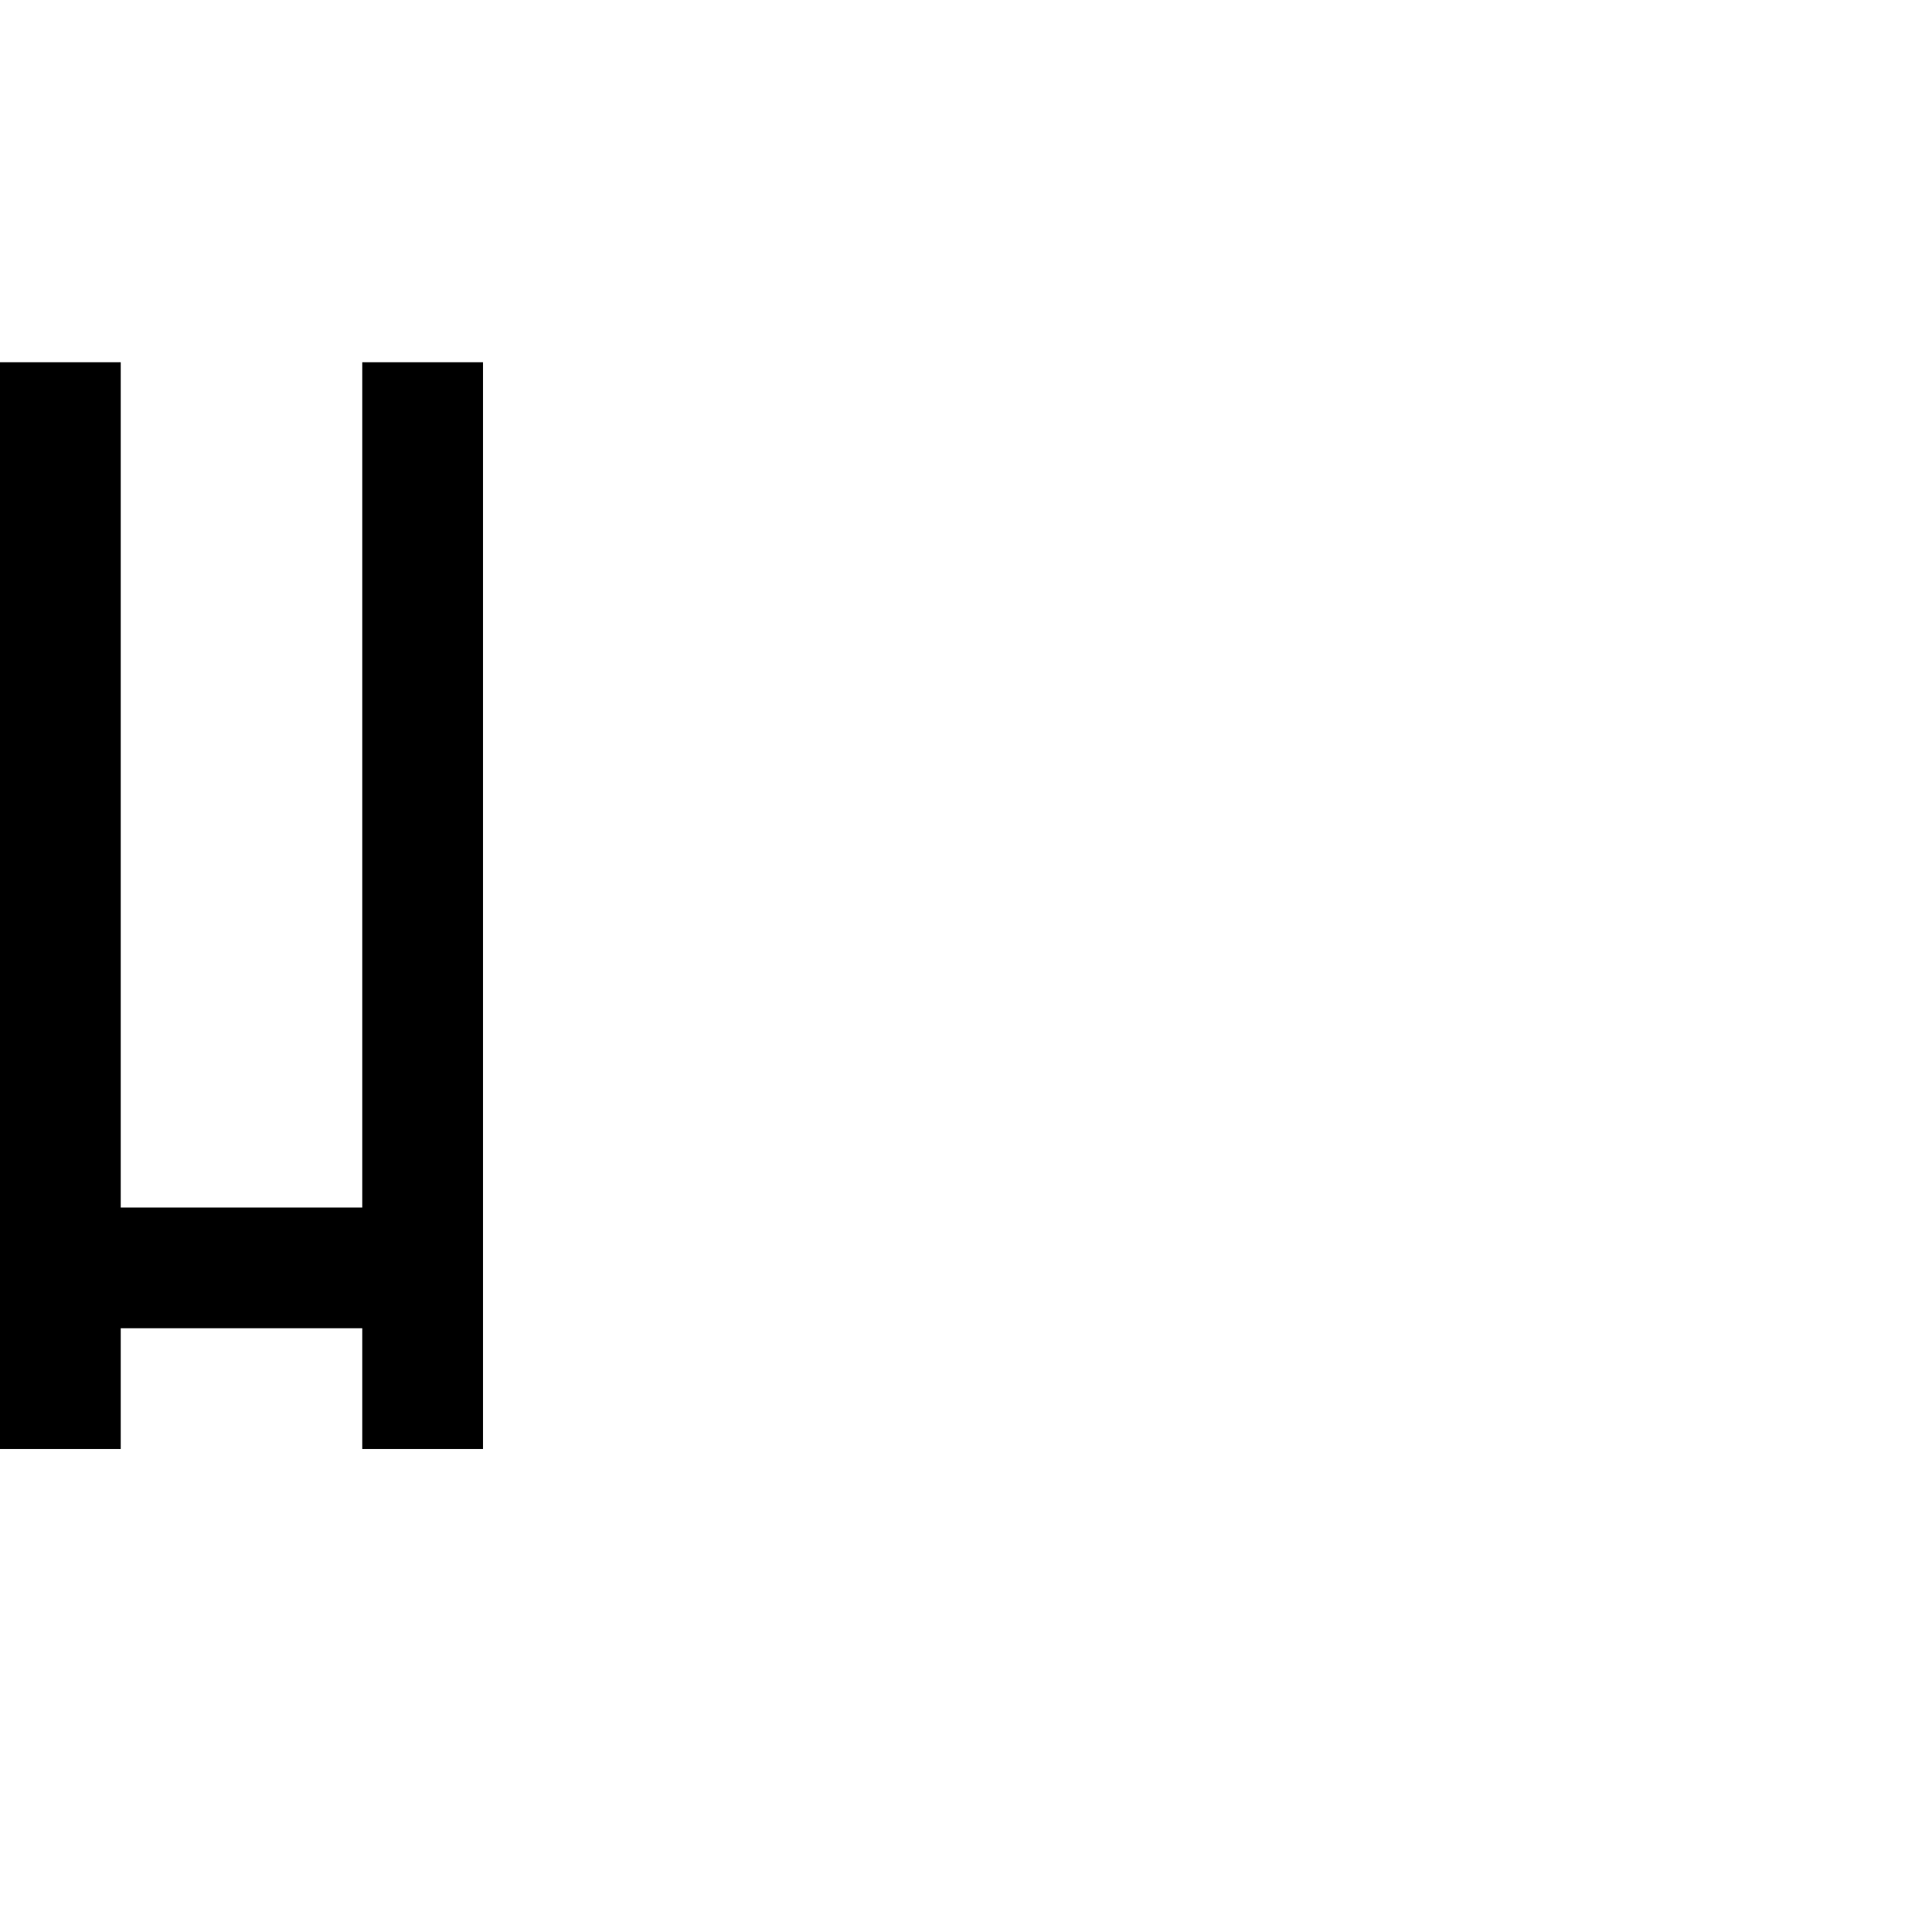
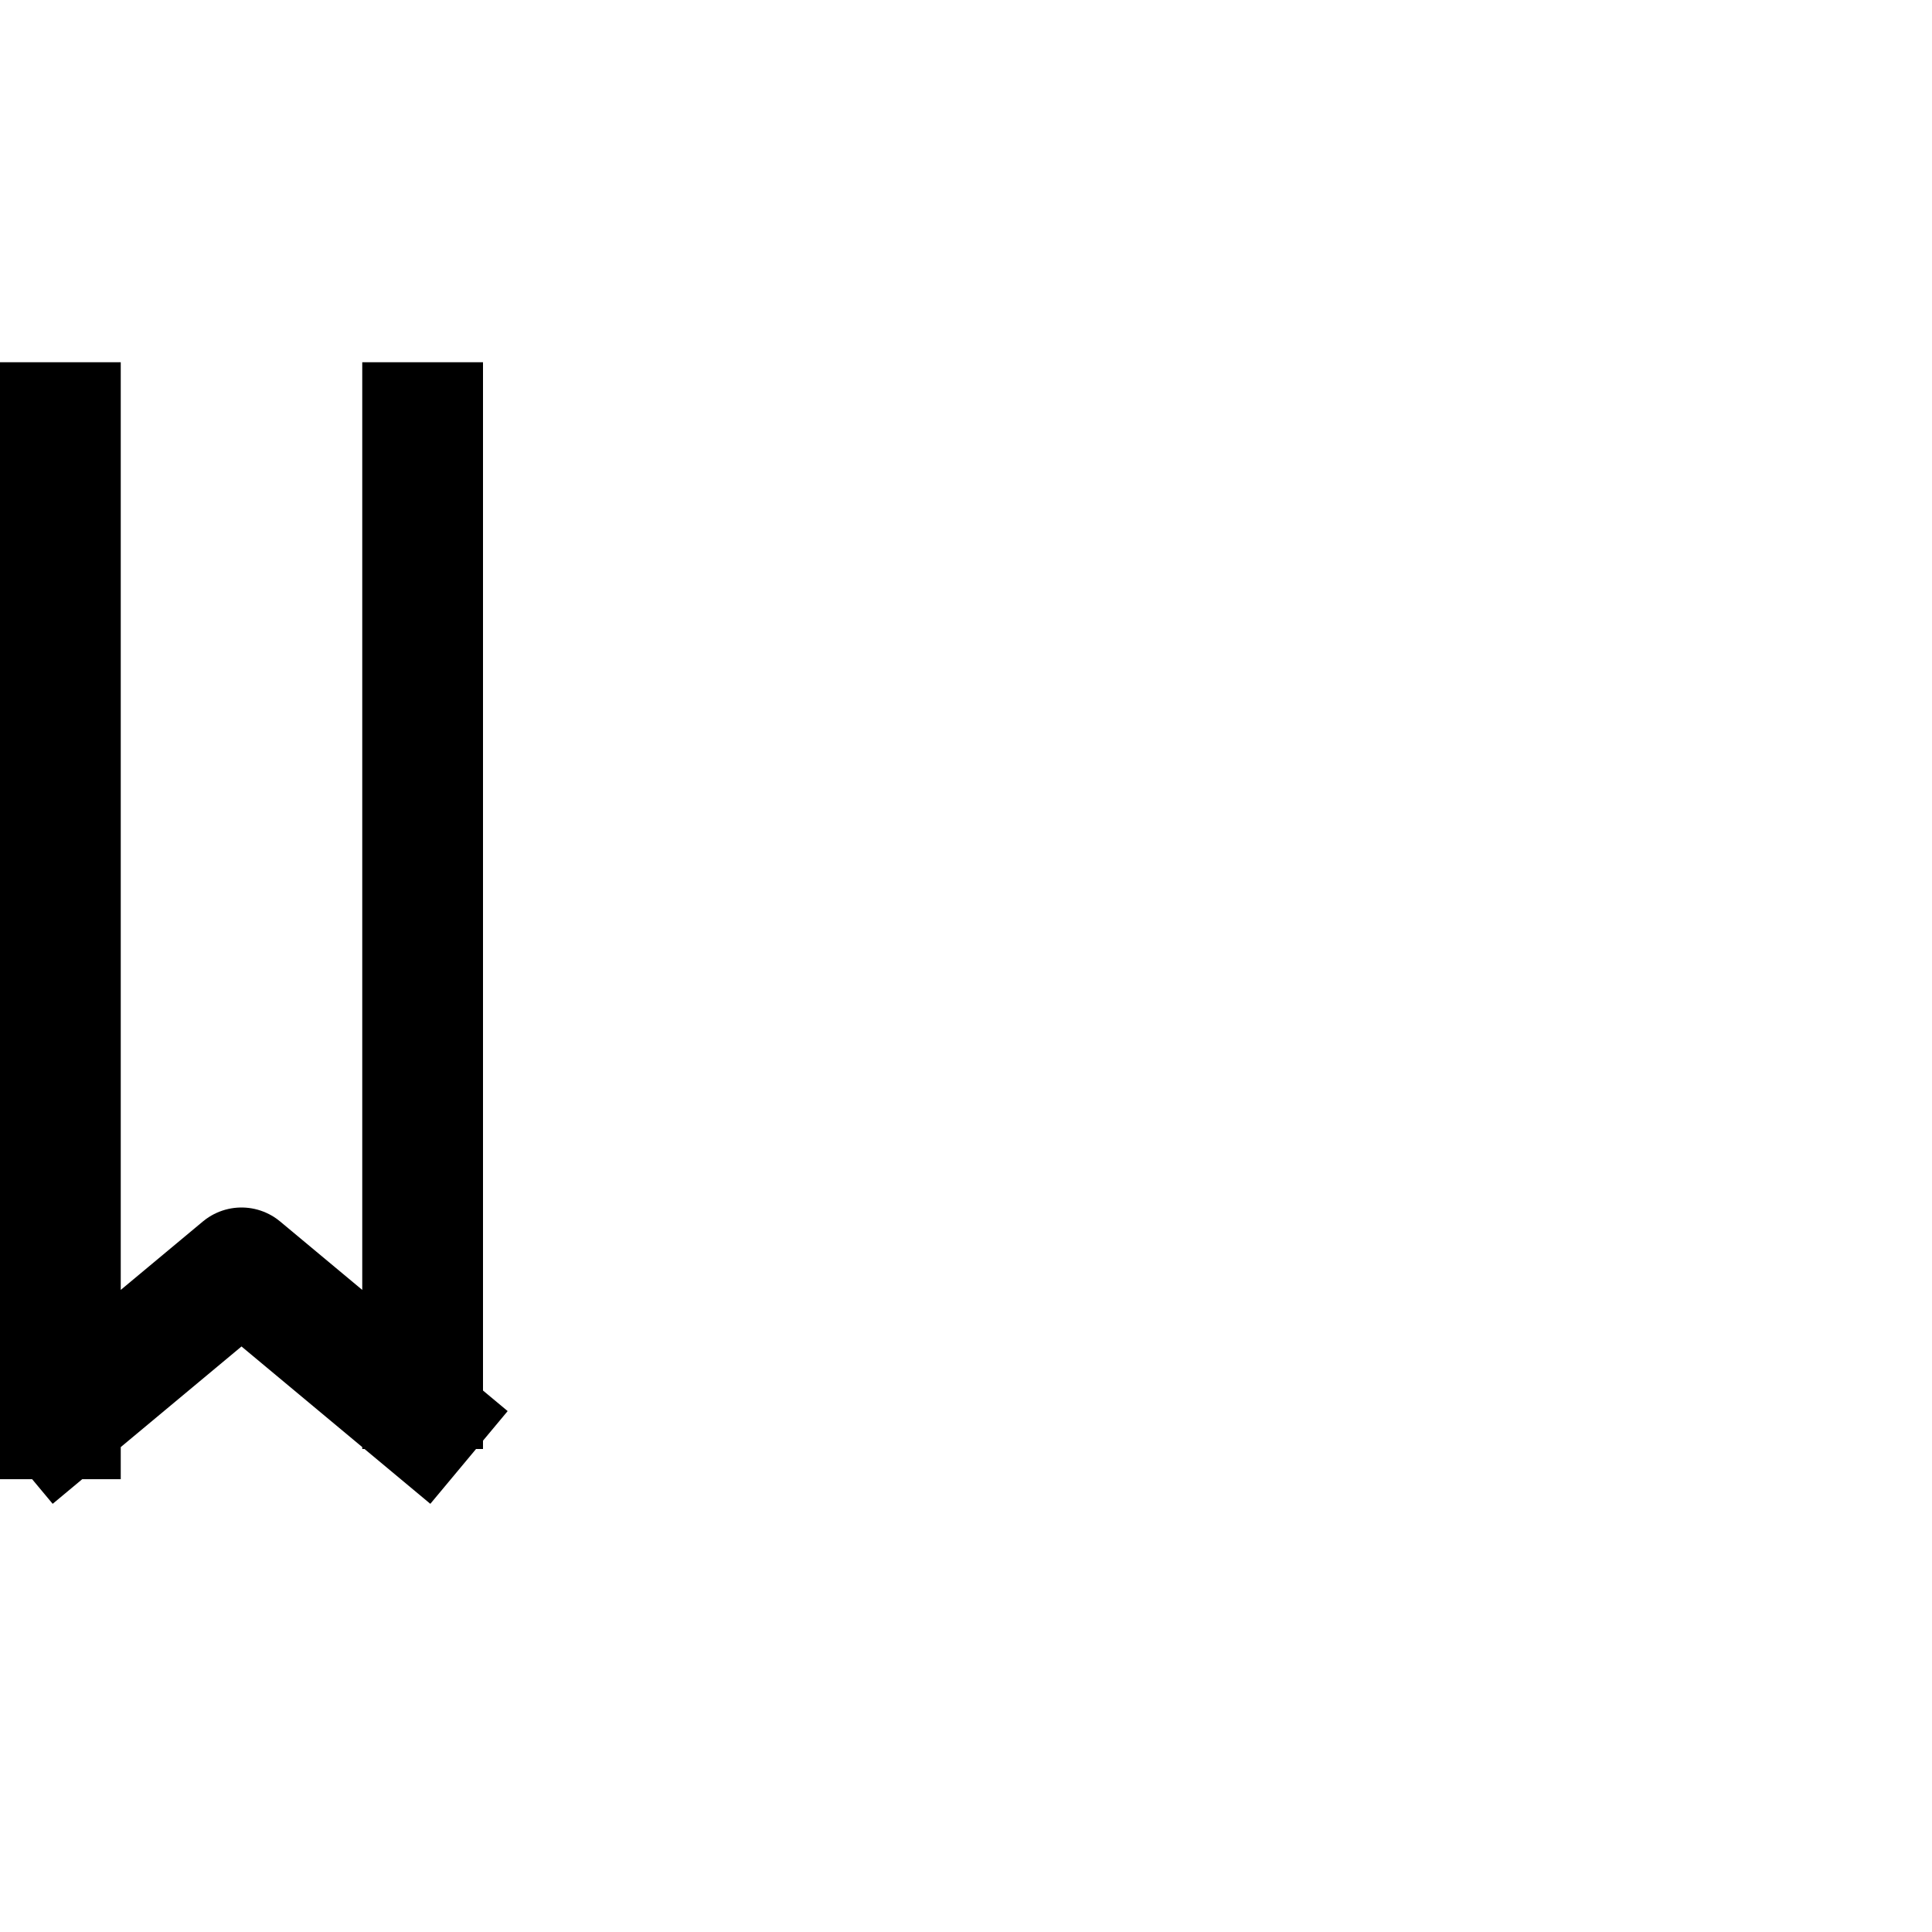
<svg xmlns="http://www.w3.org/2000/svg" viewBox="0 0 16 16" width="160" height="160">
-   <path d="M0.500 3.000 C0.500 5.333 0.500 8.667 0.500 11.000  M0.500 10.000 C0.500 10.333 0.500 11.667 0.500 12.000  M0.000 10.500 C1.000 10.500 3.000 10.500 4.000 10.500  M3.500 3.000 C3.500 5.333 3.500 8.667 3.500 11.000  M3.500 10.000 C3.500 10.333 3.500 11.667 3.500 12.000 " fill="none" stroke="#000" stroke-width="1.0" stroke-linecap="butt" stroke-linejoin="round" />
+   <path d="M0.500 3.000 C0.500 5.167 0.500 8.333 0.500 10.500  M0.500 8.500 C0.500 9.417 0.500 11.333 0.500 12.250  M0.116 12.070 C0.616 11.653 1.500 10.917 2.000 10.500 C2.500 10.917 3.384 11.653 3.884 12.070  M3.500 3.000 C3.500 5.333 3.500 8.667 3.500 11.000  M3.500 10.000 C3.500 10.333 3.500 11.667 3.500 12.000 " fill="none" stroke="#000" stroke-width="1.0" stroke-linecap="butt" stroke-linejoin="round" />
</svg>
